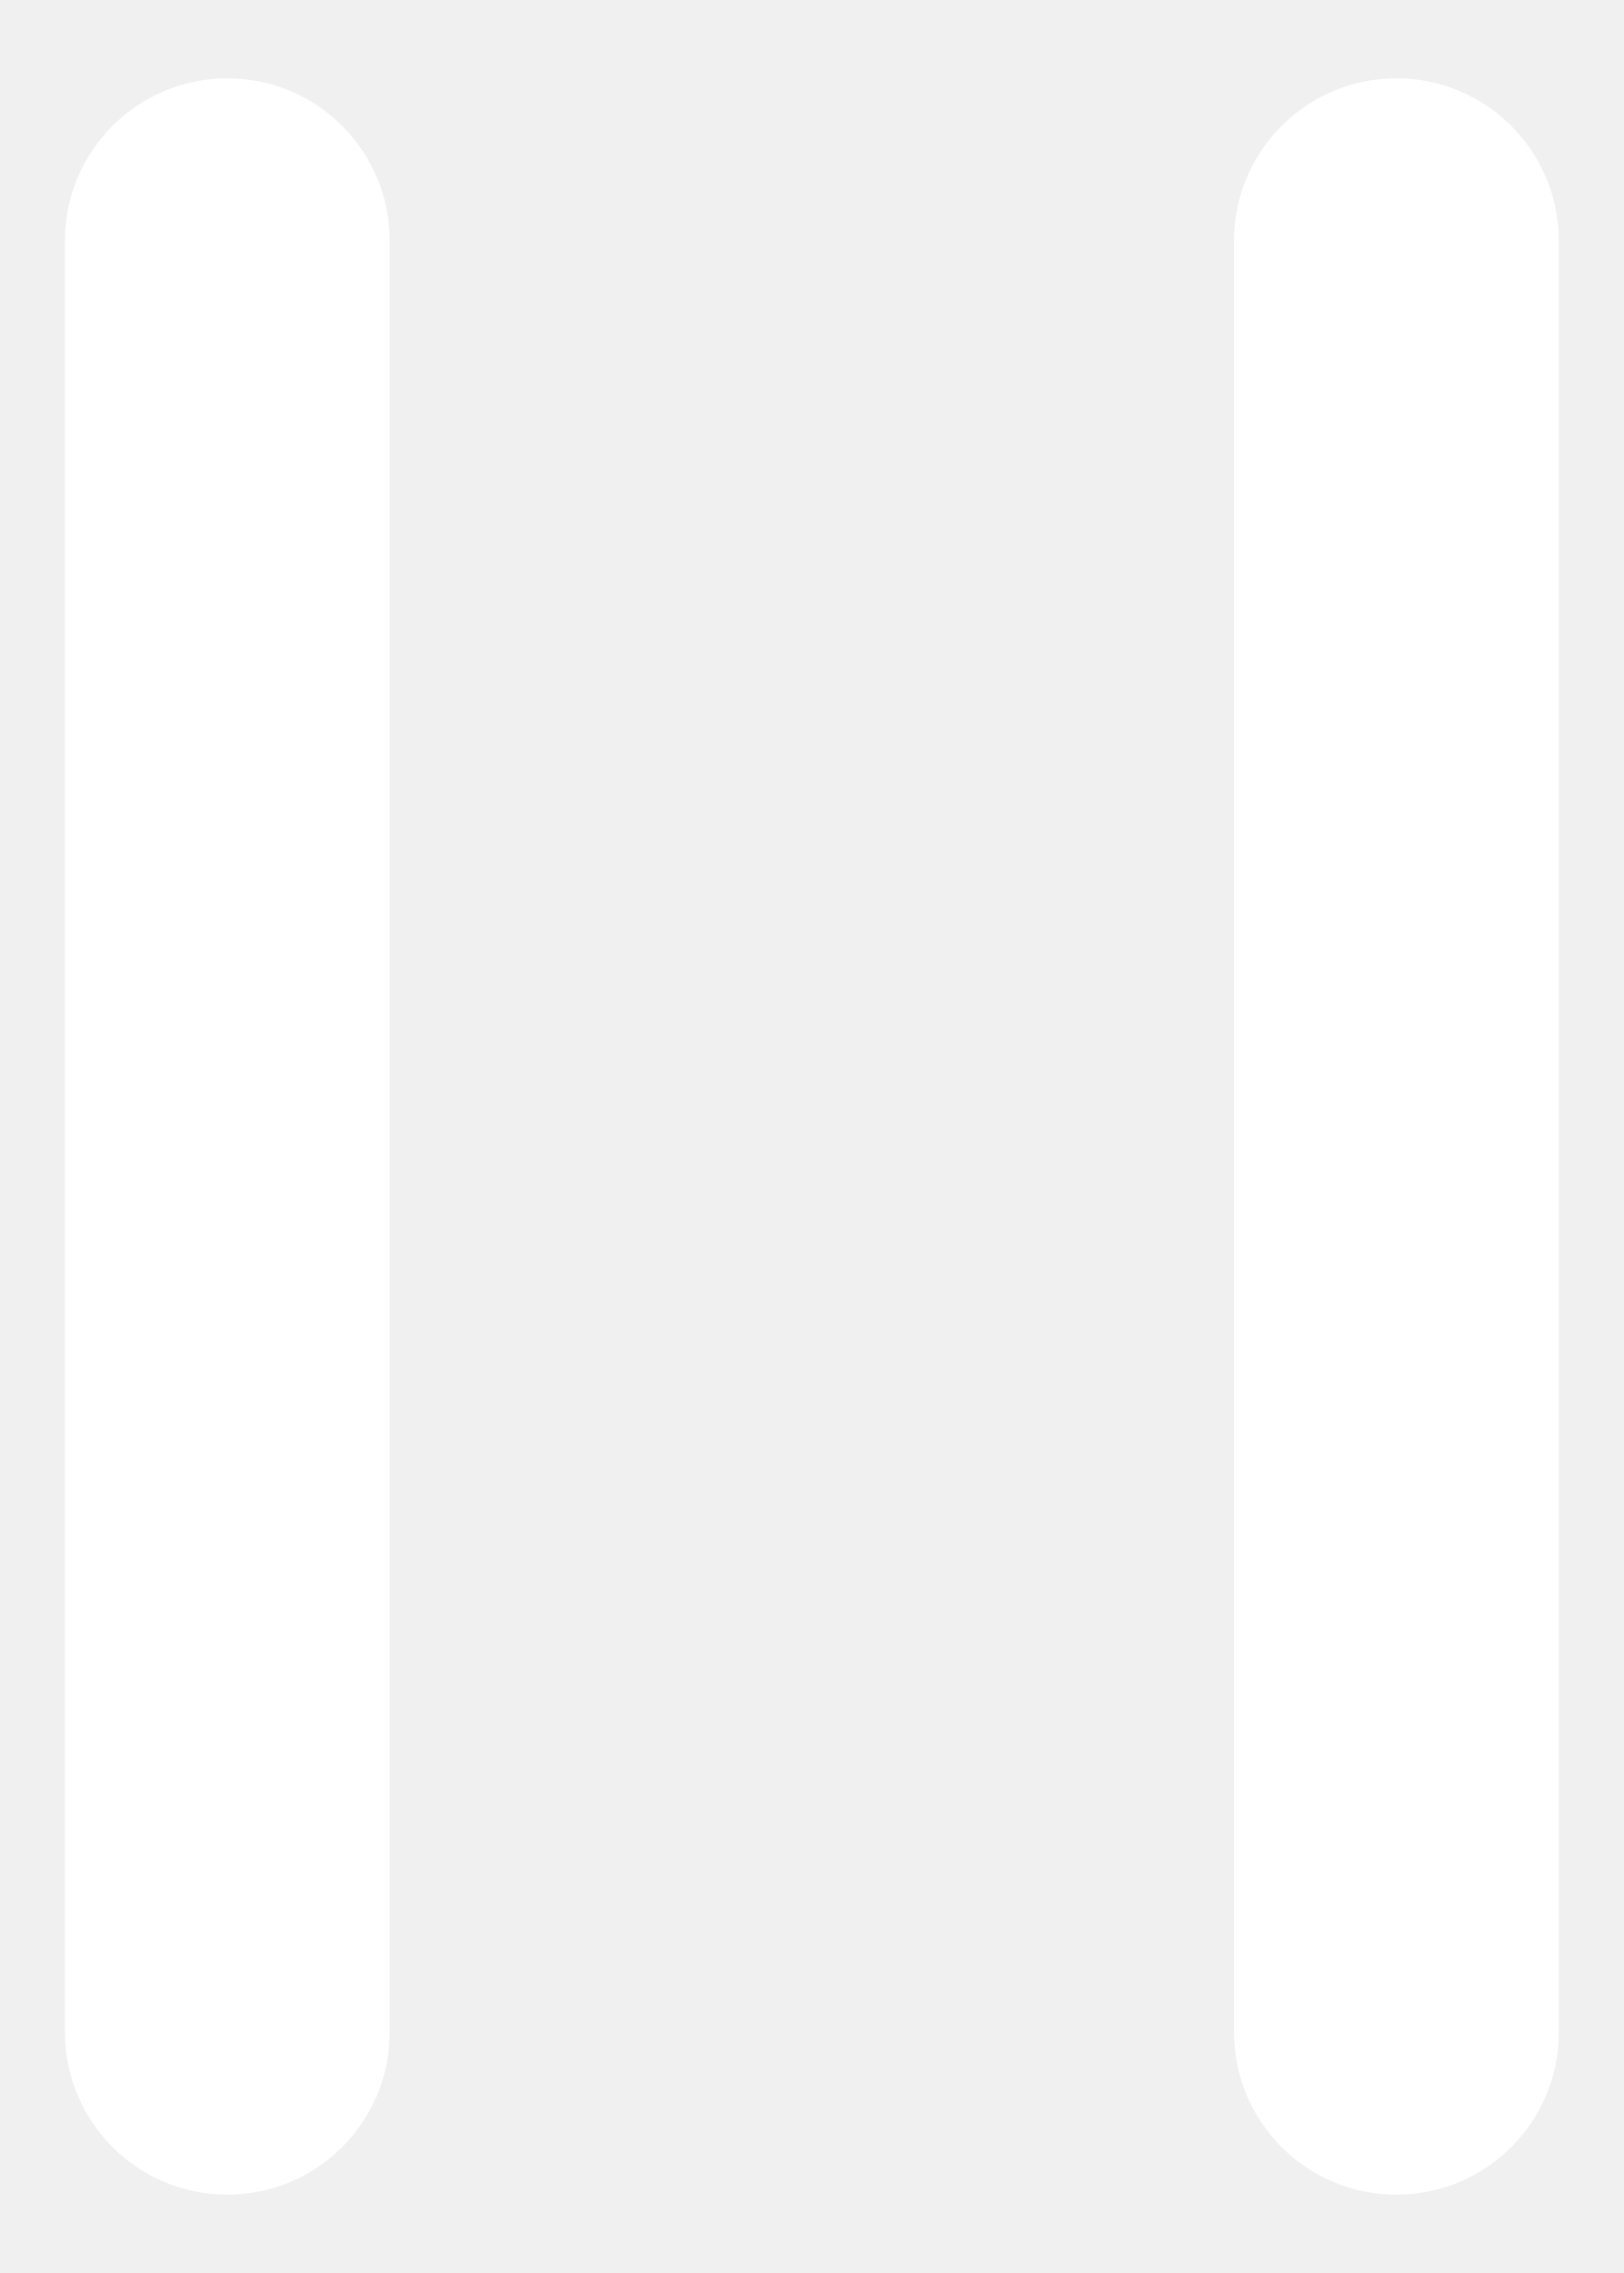
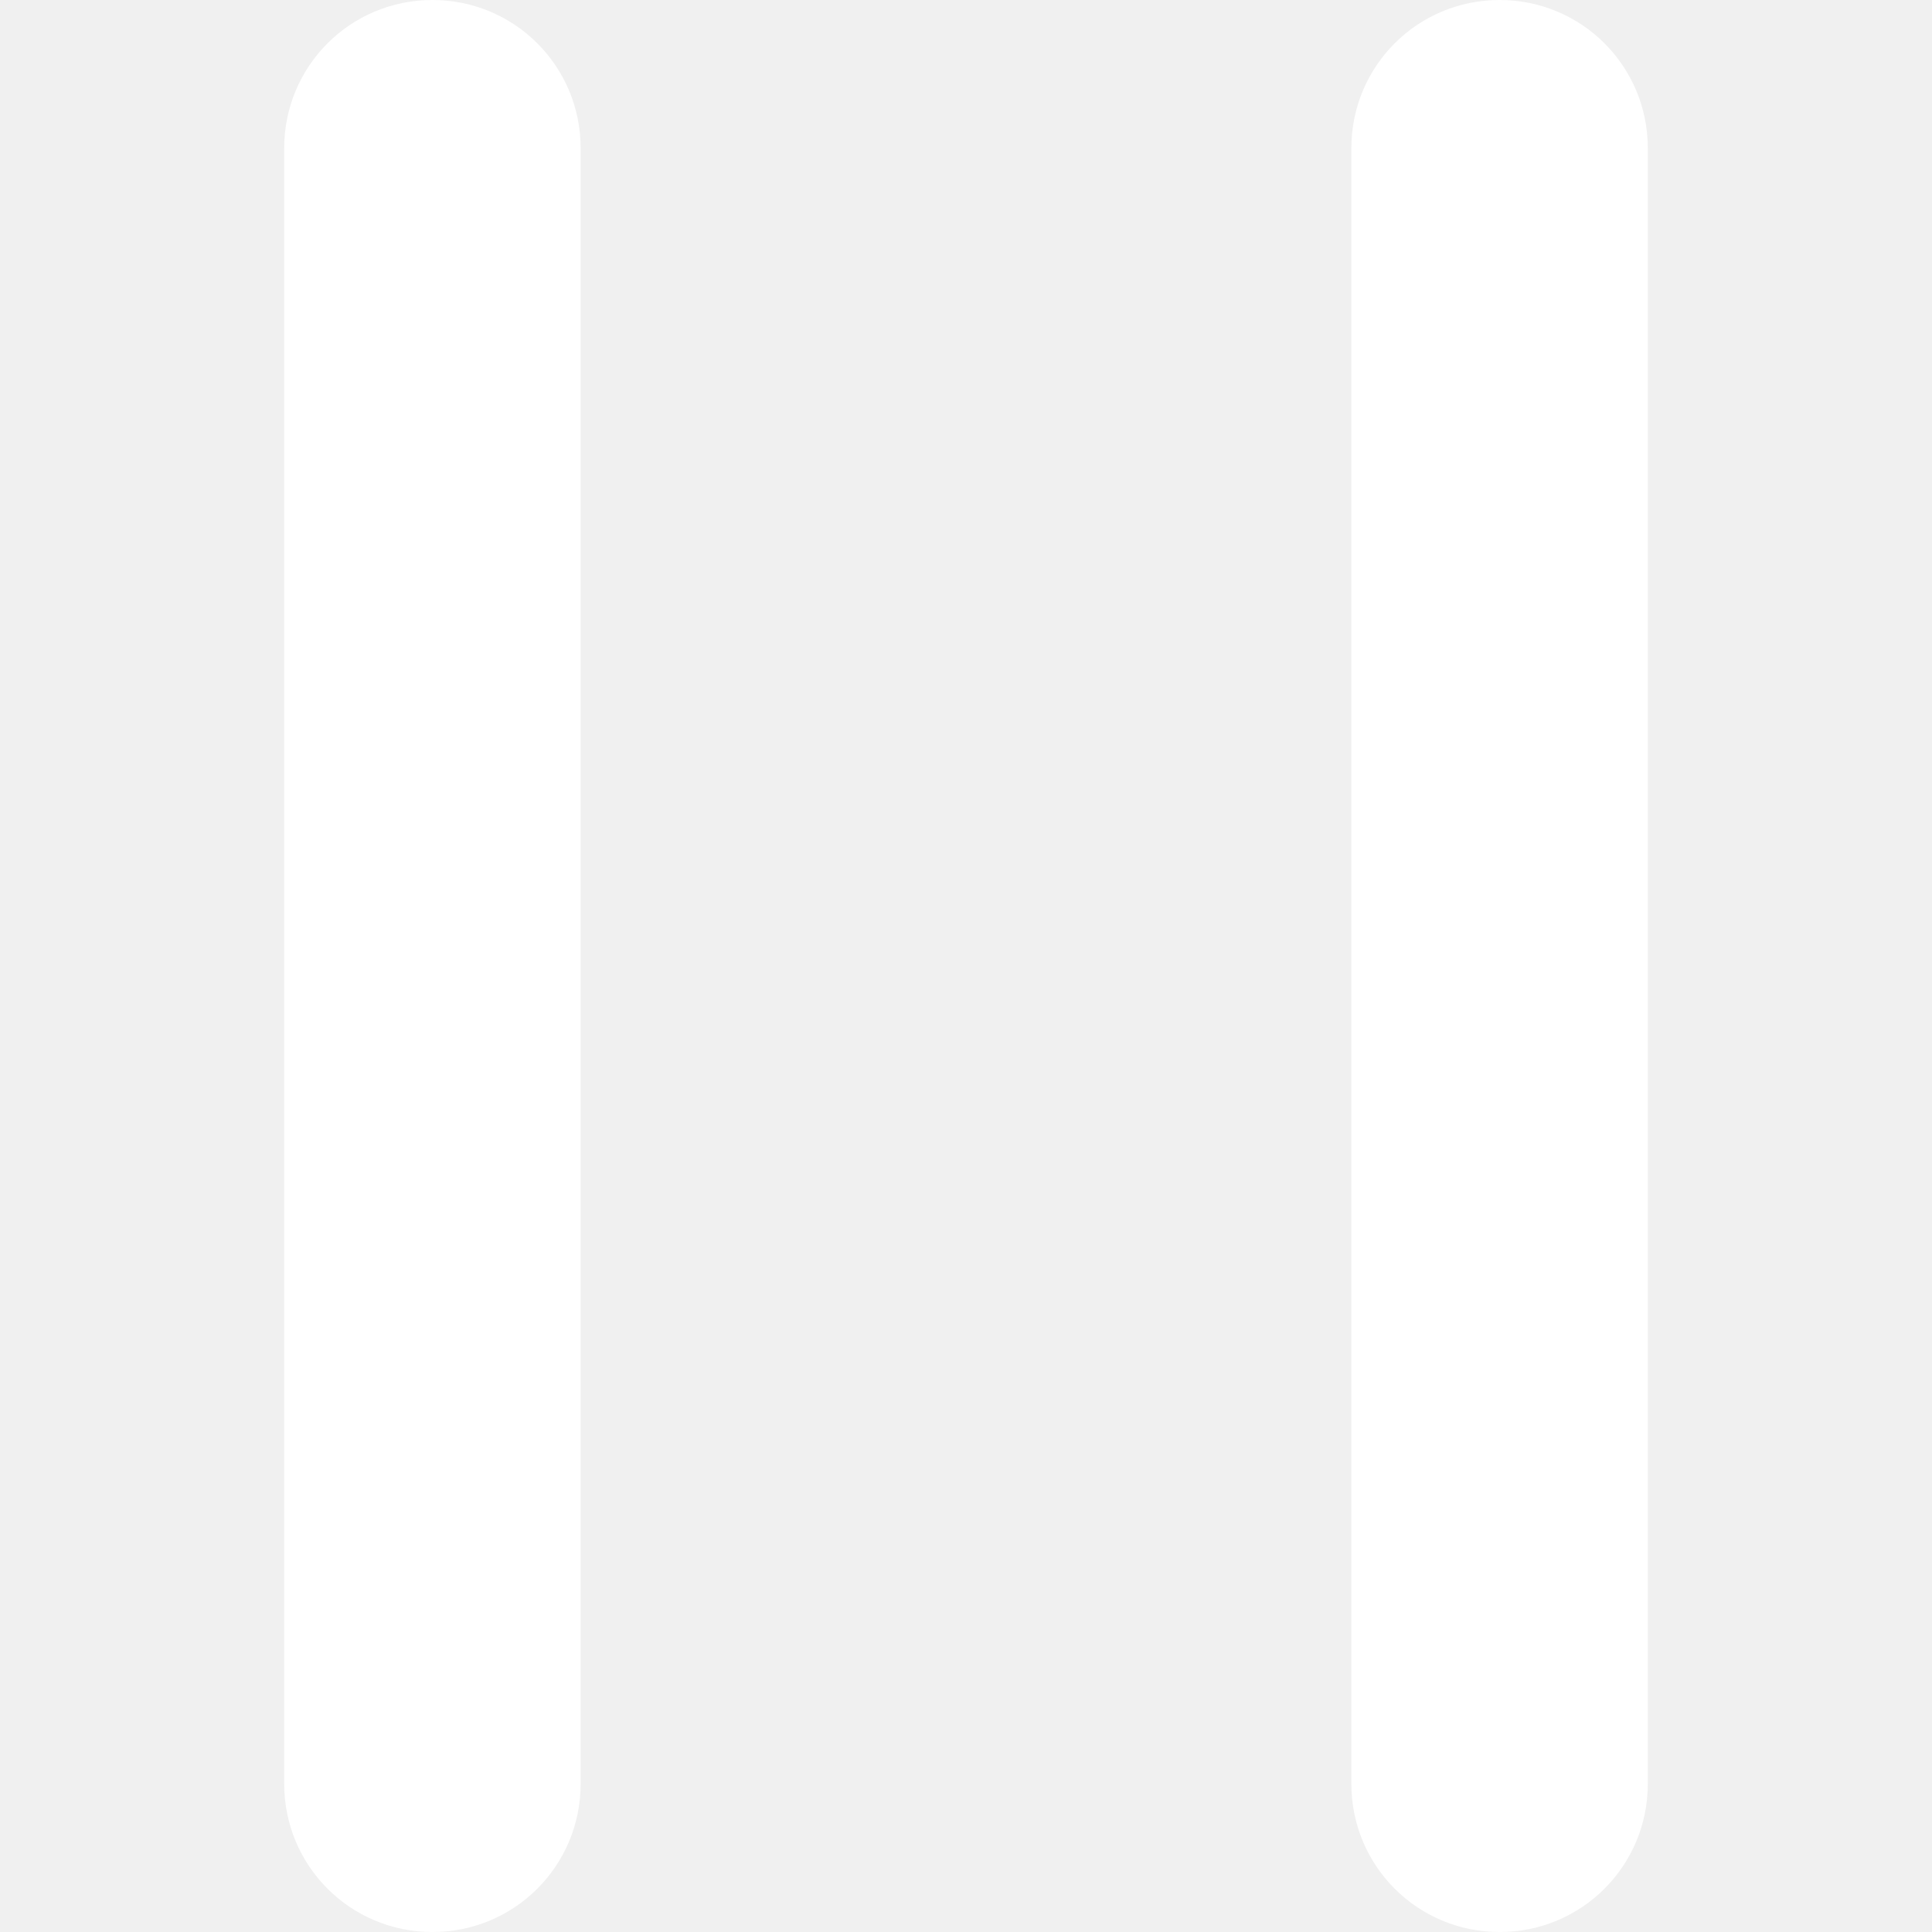
- <svg xmlns="http://www.w3.org/2000/svg" version="1.1" viewBox="0 0 100 140">
-   <rect x="4" y="4.824" width="20" height="130.35" ry="10" style="fill:#fff;stroke-linecap:round;stroke-width:3.648" />
-   <rect x="76" y="4.824" width="20" height="130.35" ry="10" style="fill:#fff;stroke-linecap:round;stroke-width:3.648" />
+ <svg xmlns="http://www.w3.org/2000/svg" version="1.1" viewBox="0 0 100 100">
+   <path d="m22.382-6e-7c-4.25 0-7.672 3.422-7.672 7.672v84.657c0 4.25 3.422 7.672 7.672 7.672 4.25 0 7.672-3.422 7.672-7.672v-84.657c0-4.25-3.422-7.672-7.672-7.672zm55.236 0c-4.25 0-7.672 3.422-7.672 7.672v84.657c0 4.25 3.422 7.672 7.672 7.672 4.25 0 7.672-3.422 7.672-7.672v-84.657c0-4.25-3.422-7.672-7.672-7.672z" style="fill:#fff;" />
</svg>
